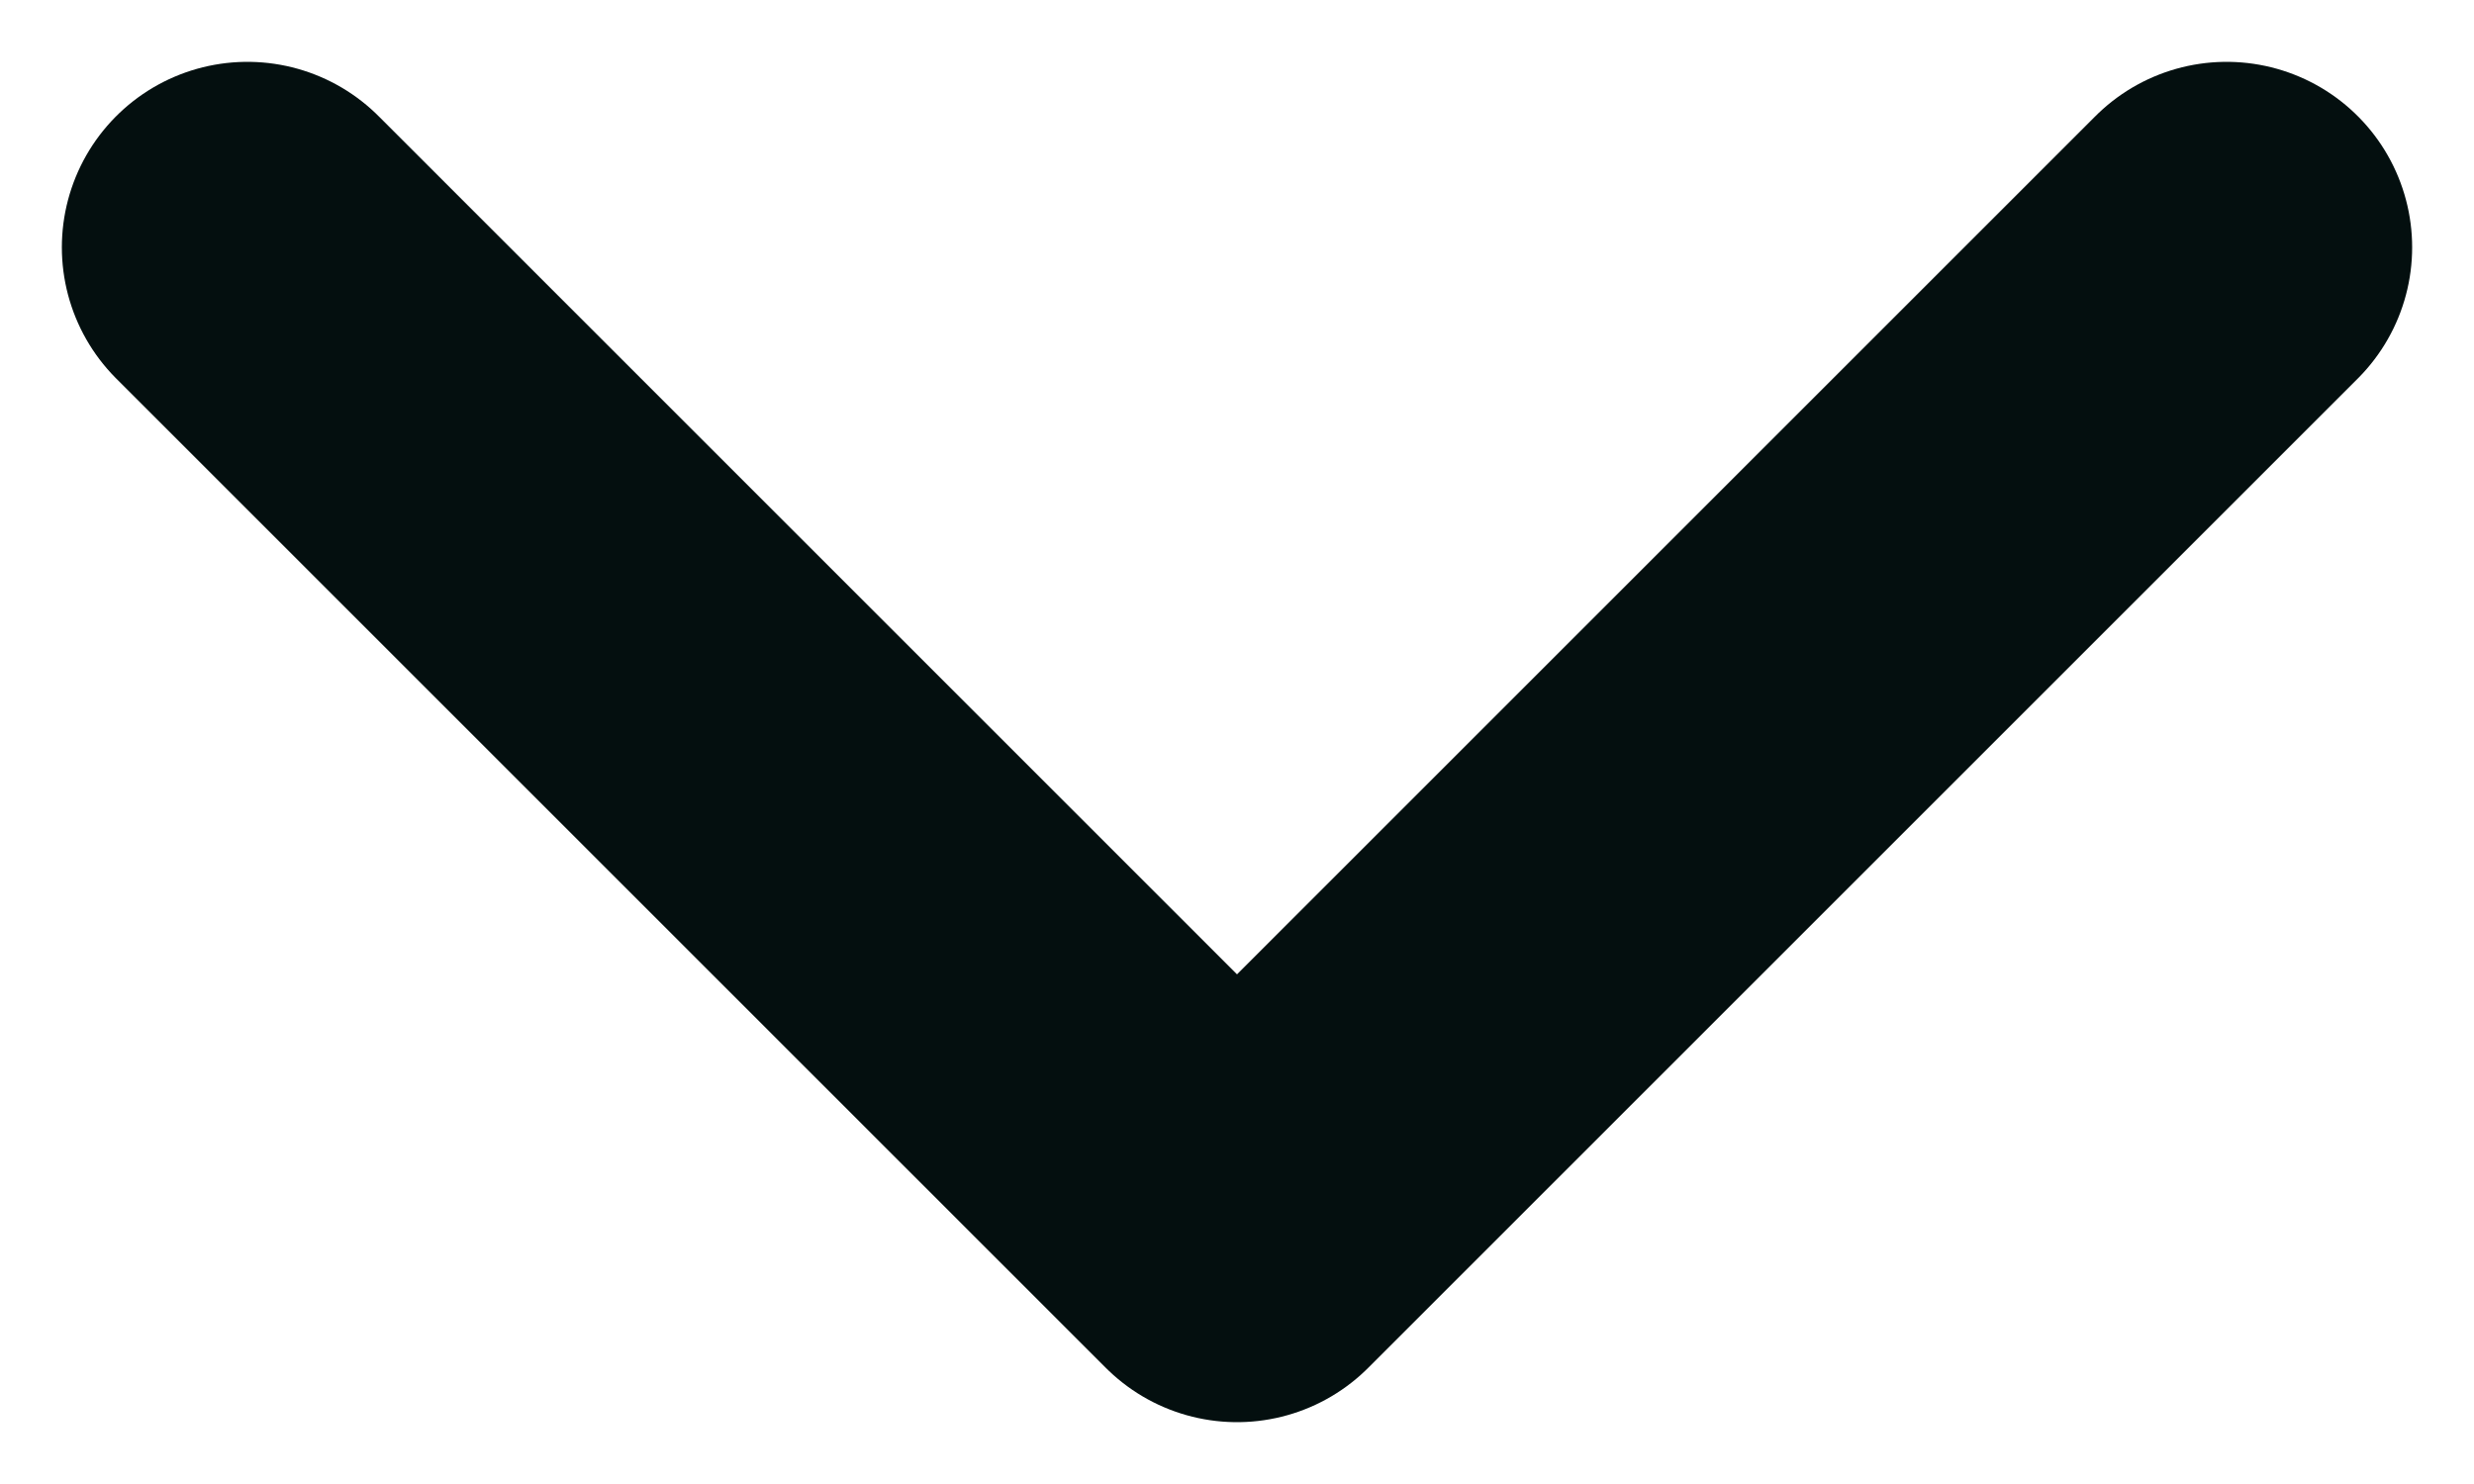
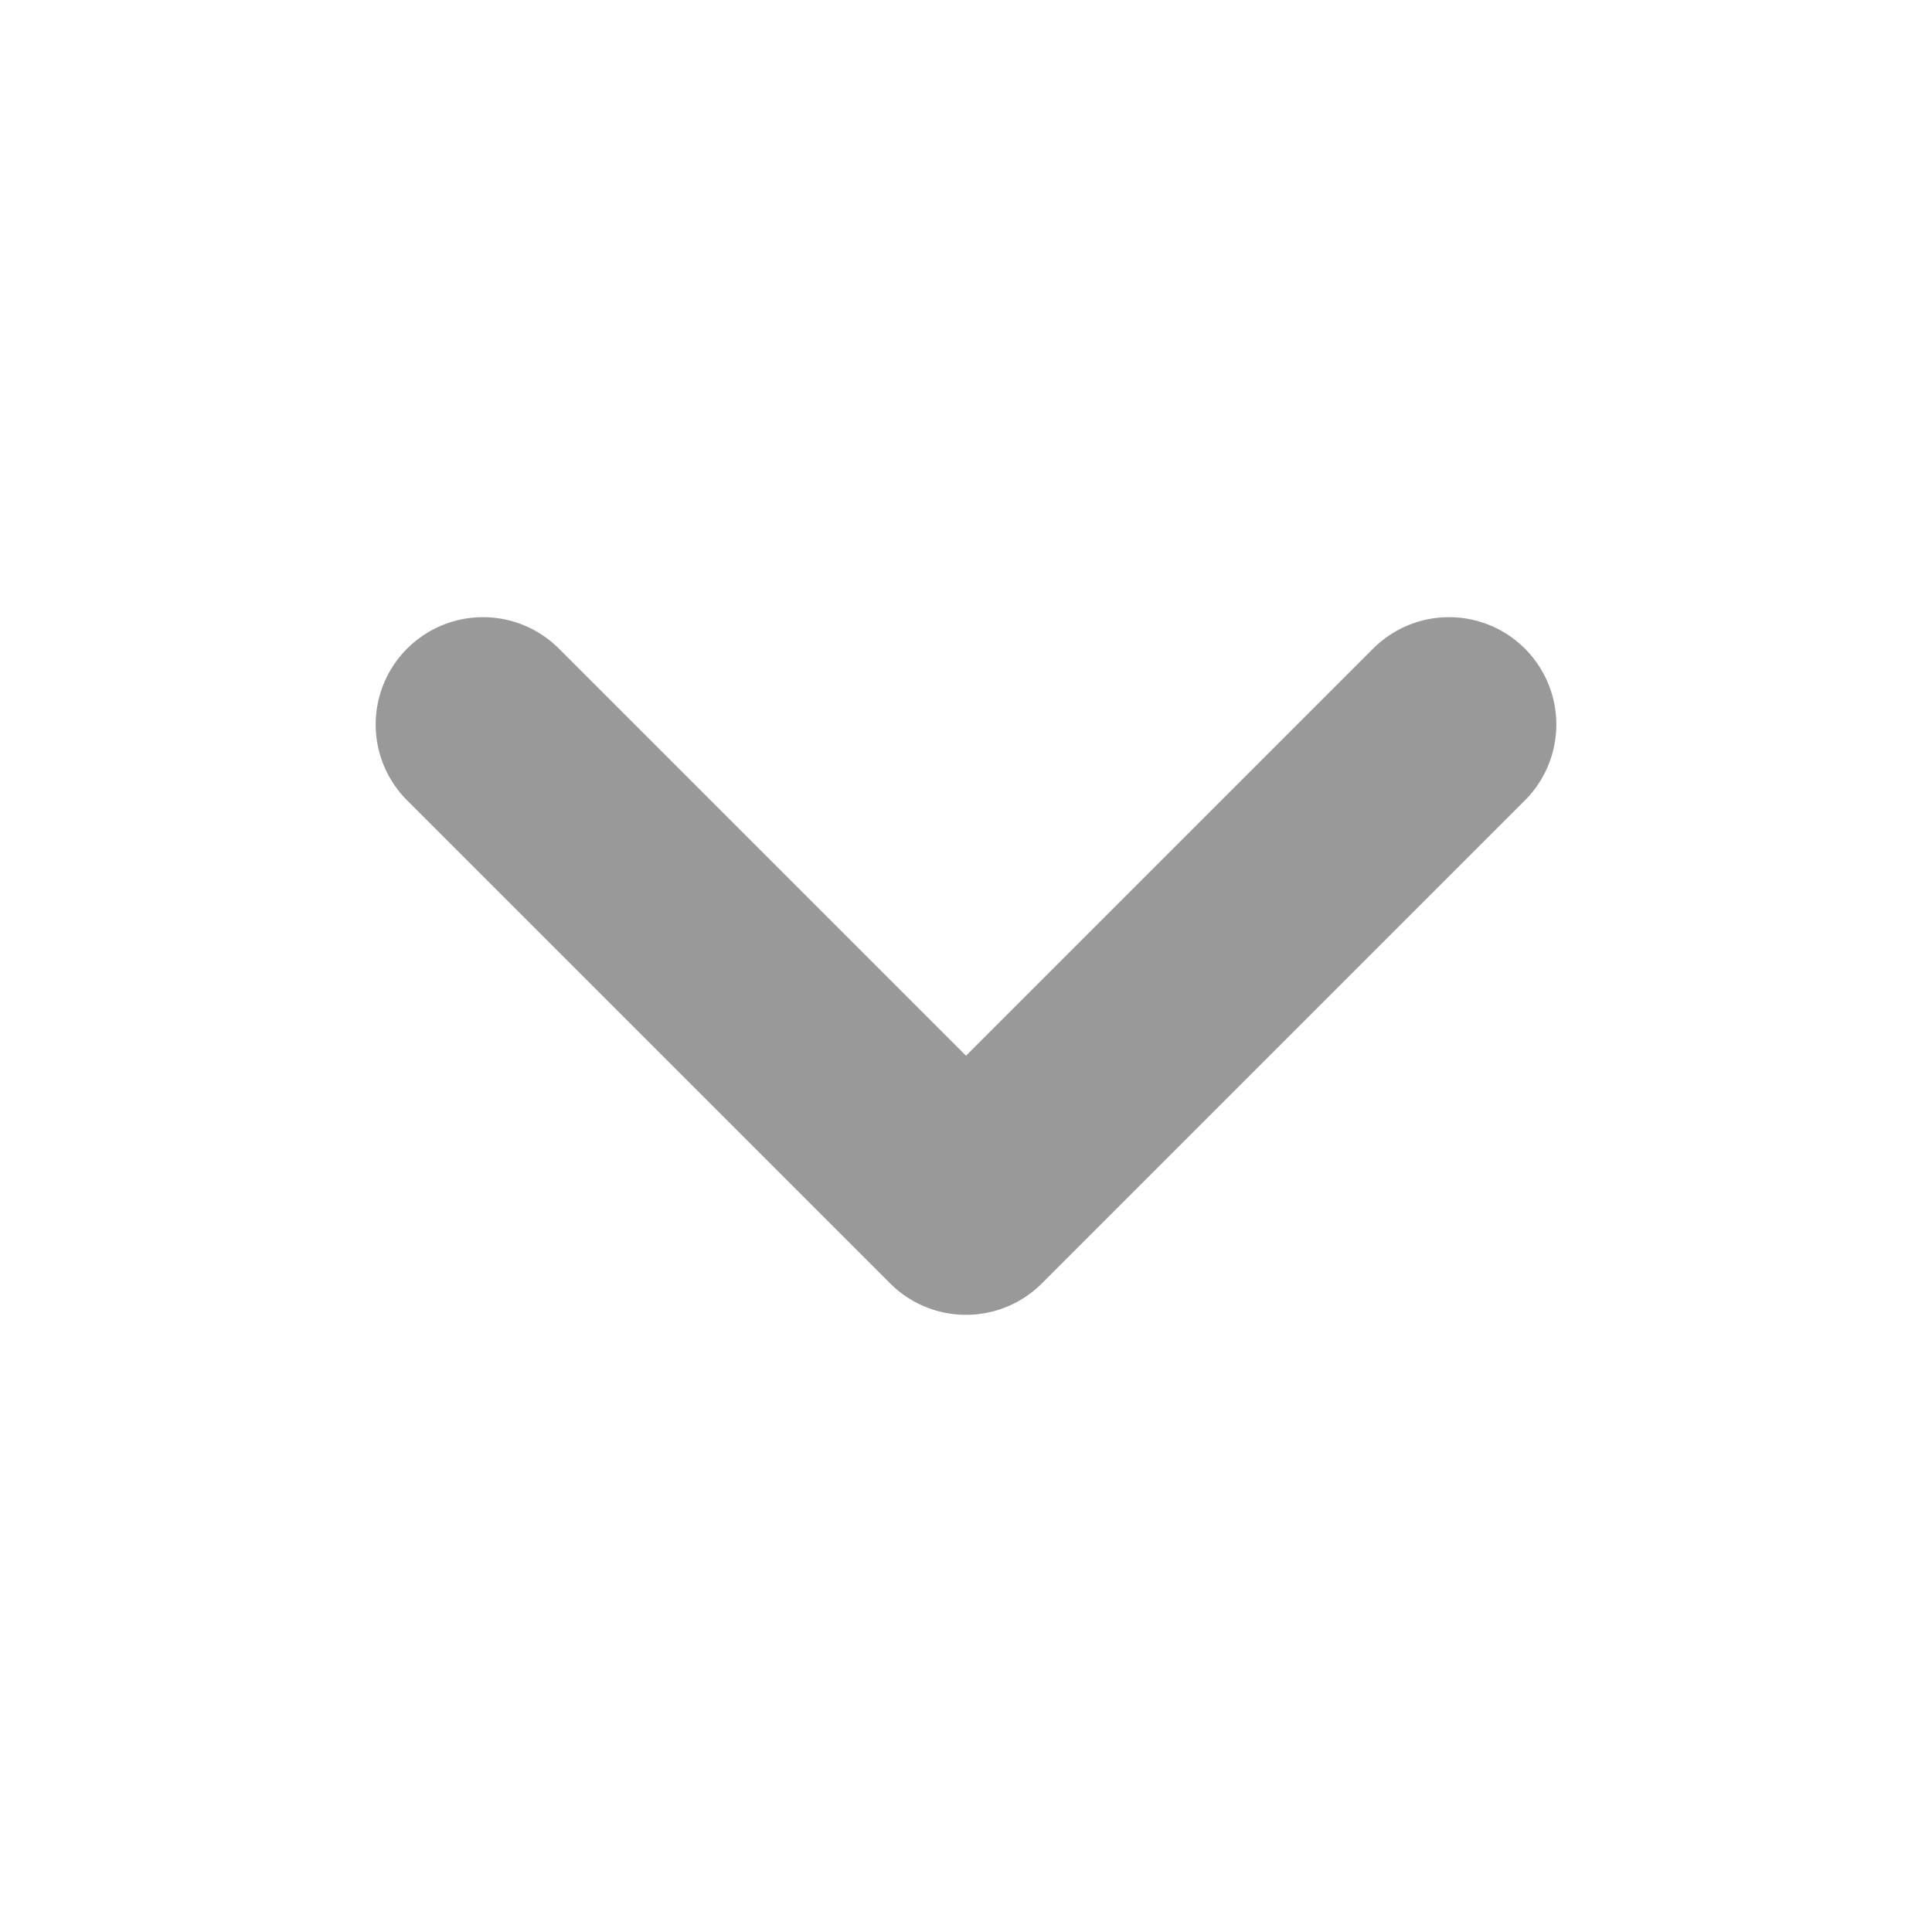
- <svg xmlns="http://www.w3.org/2000/svg" width="10" height="6" viewBox="0 0 10 6" fill="none">
-   <path d="M9 1L5 5L1 1" stroke="#040F0F" stroke-width="1.5" stroke-linecap="round" stroke-linejoin="round" />
+ <svg xmlns="http://www.w3.org/2000/svg" width="18" height="18" viewBox="0 0 18 18" fill="none">
+   <path d="M13.5 6.75L9 11.25L4.5 6.75" stroke="#999999" stroke-width="2" stroke-linecap="round" stroke-linejoin="round" />
</svg>
